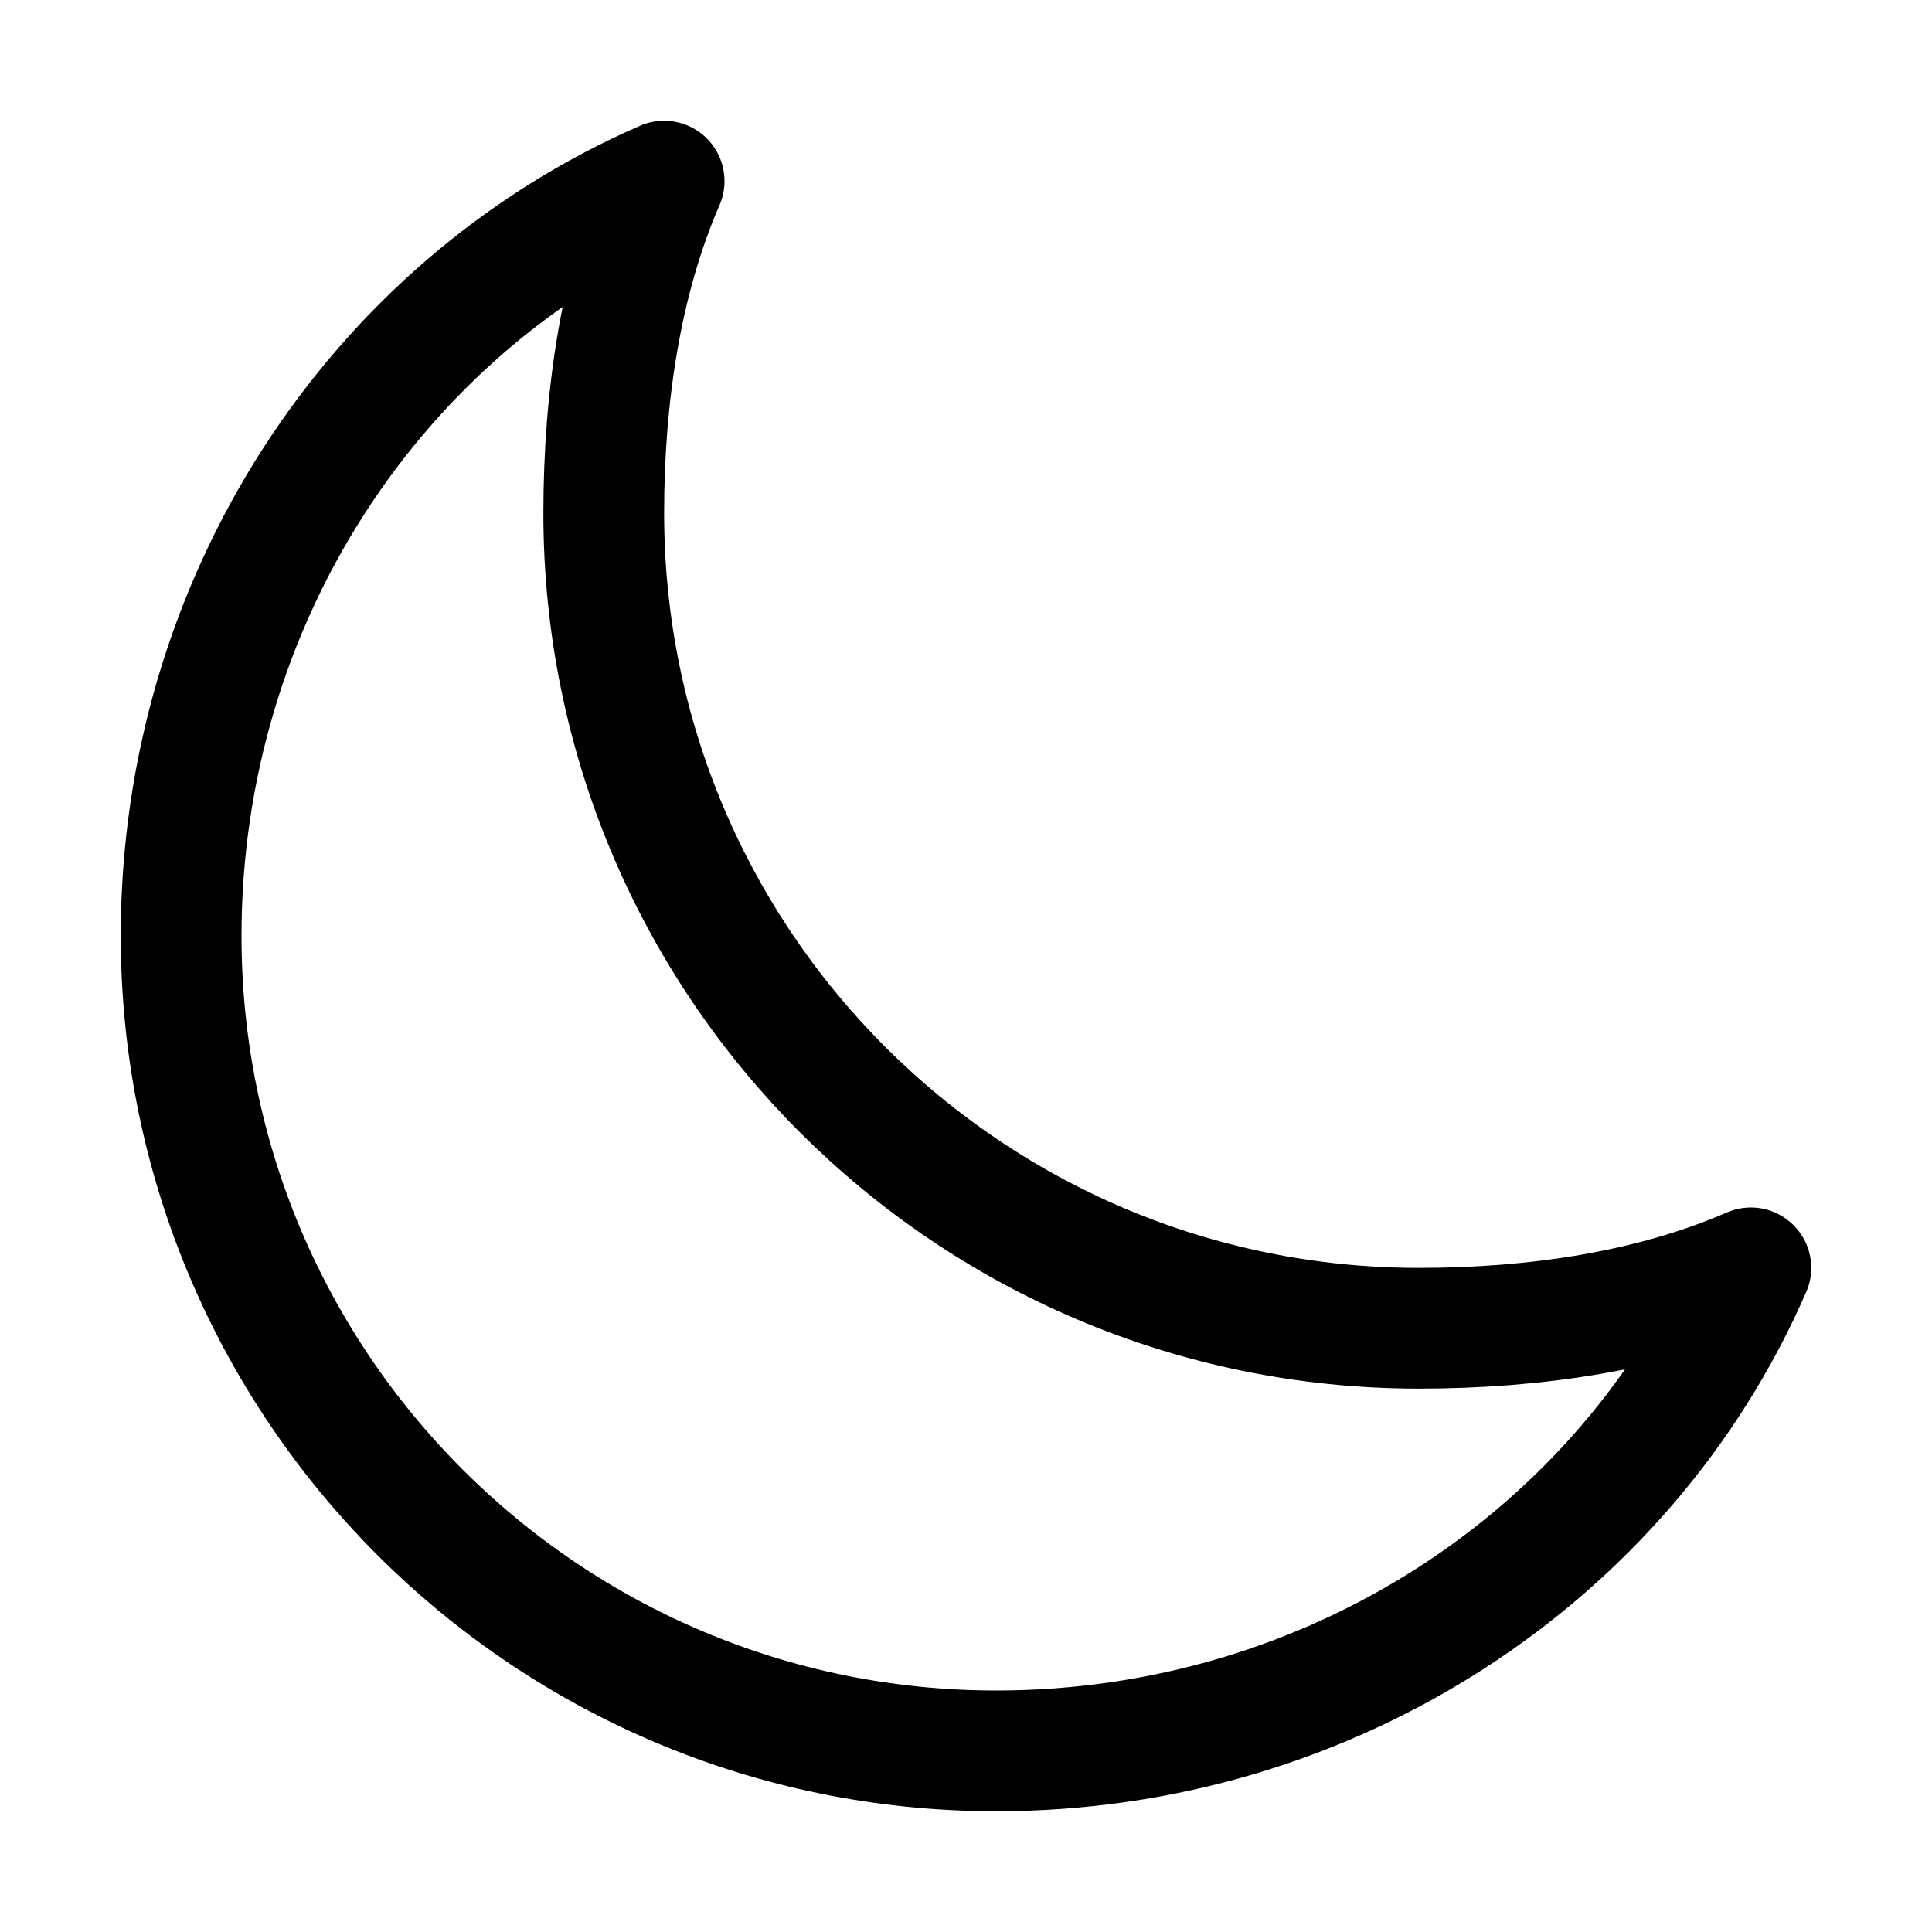
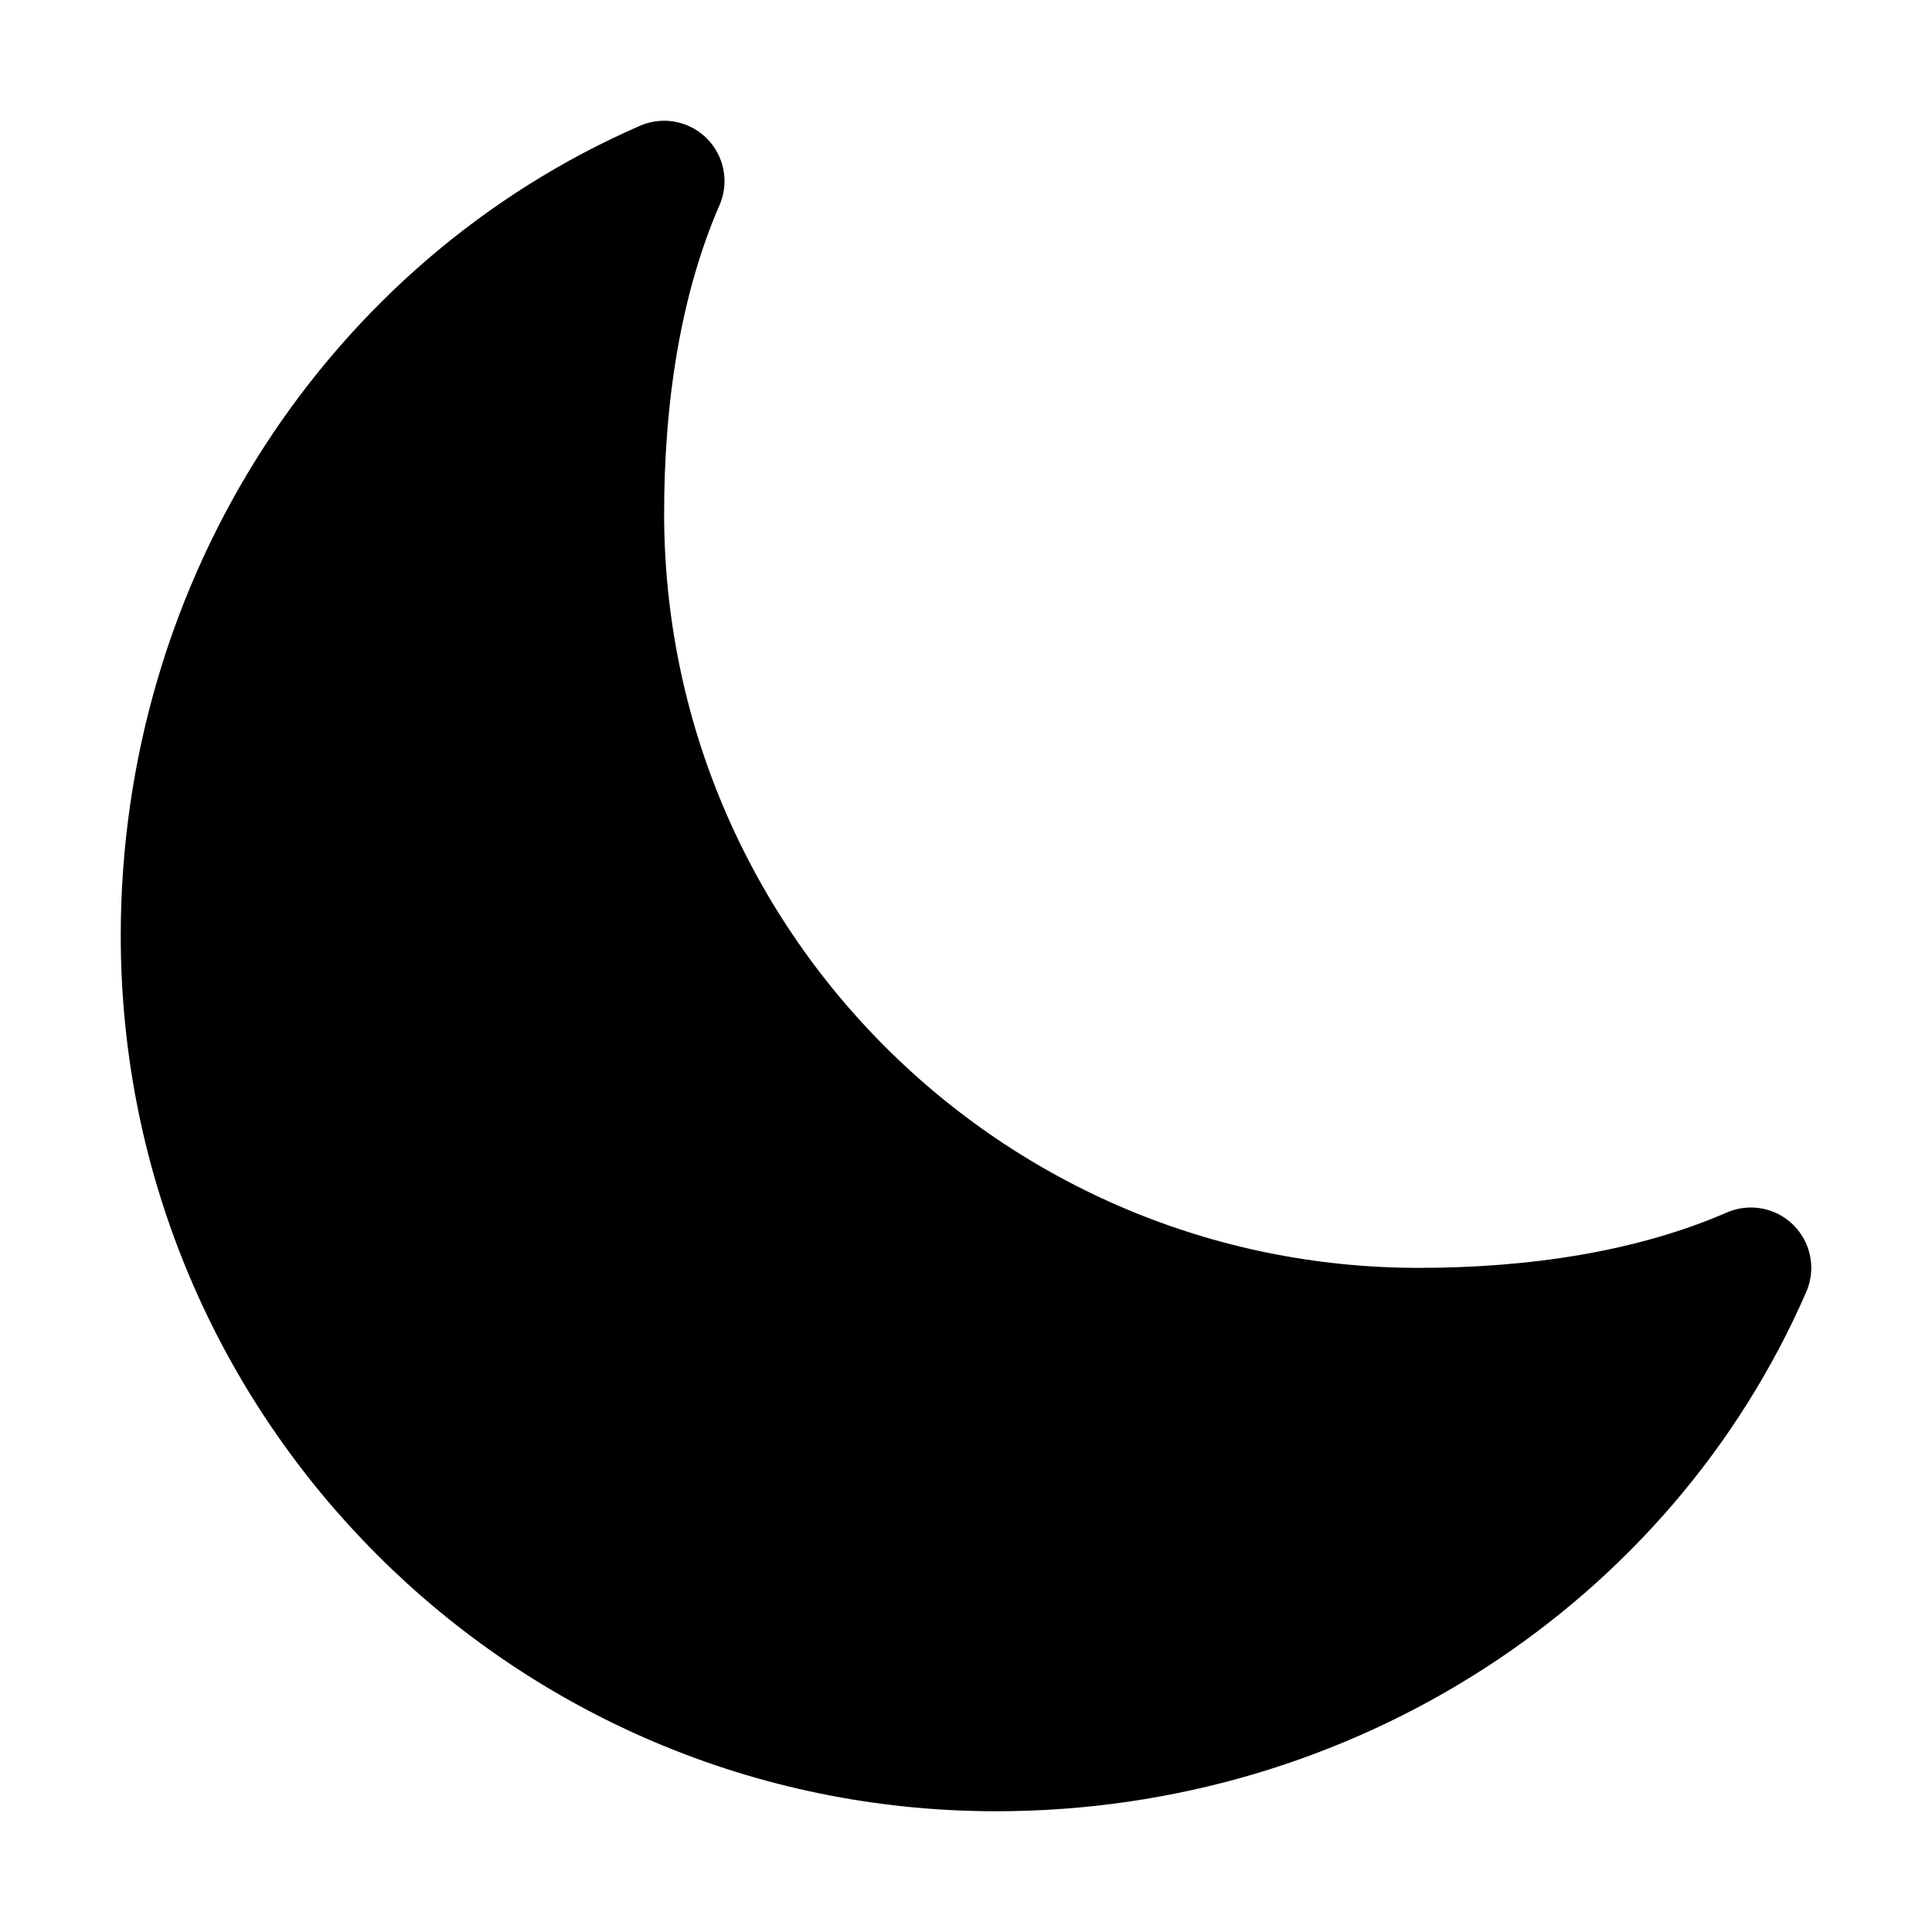
<svg xmlns="http://www.w3.org/2000/svg" class="ionicon" viewBox="0 0 512 512">
-   <path d="M160 136c0-30.62 4.51-61.61 16-88C99.57 81.27 48 159.32 48 248c0 119.29 96.71 216 216 216 88.68 0 166.73-51.57 200-128-26.39 11.49-57.38 16-88 16-119.29 0-216-96.71-216-216z" fill="none" stroke="currentColor" stroke-linecap="round" stroke-linejoin="round" stroke-width="32" />
+   <path d="M160 136c0-30.62 4.51-61.61 16-88C99.57 81.27 48 159.32 48 248c0 119.29 96.71 216 216 216 88.68 0 166.73-51.57 200-128-26.39 11.49-57.38 16-88 16-119.29 0-216-96.71-216-216z" fill="currentColor" stroke="currentColor" stroke-linecap="round" stroke-linejoin="round" stroke-width="32" />
</svg>
